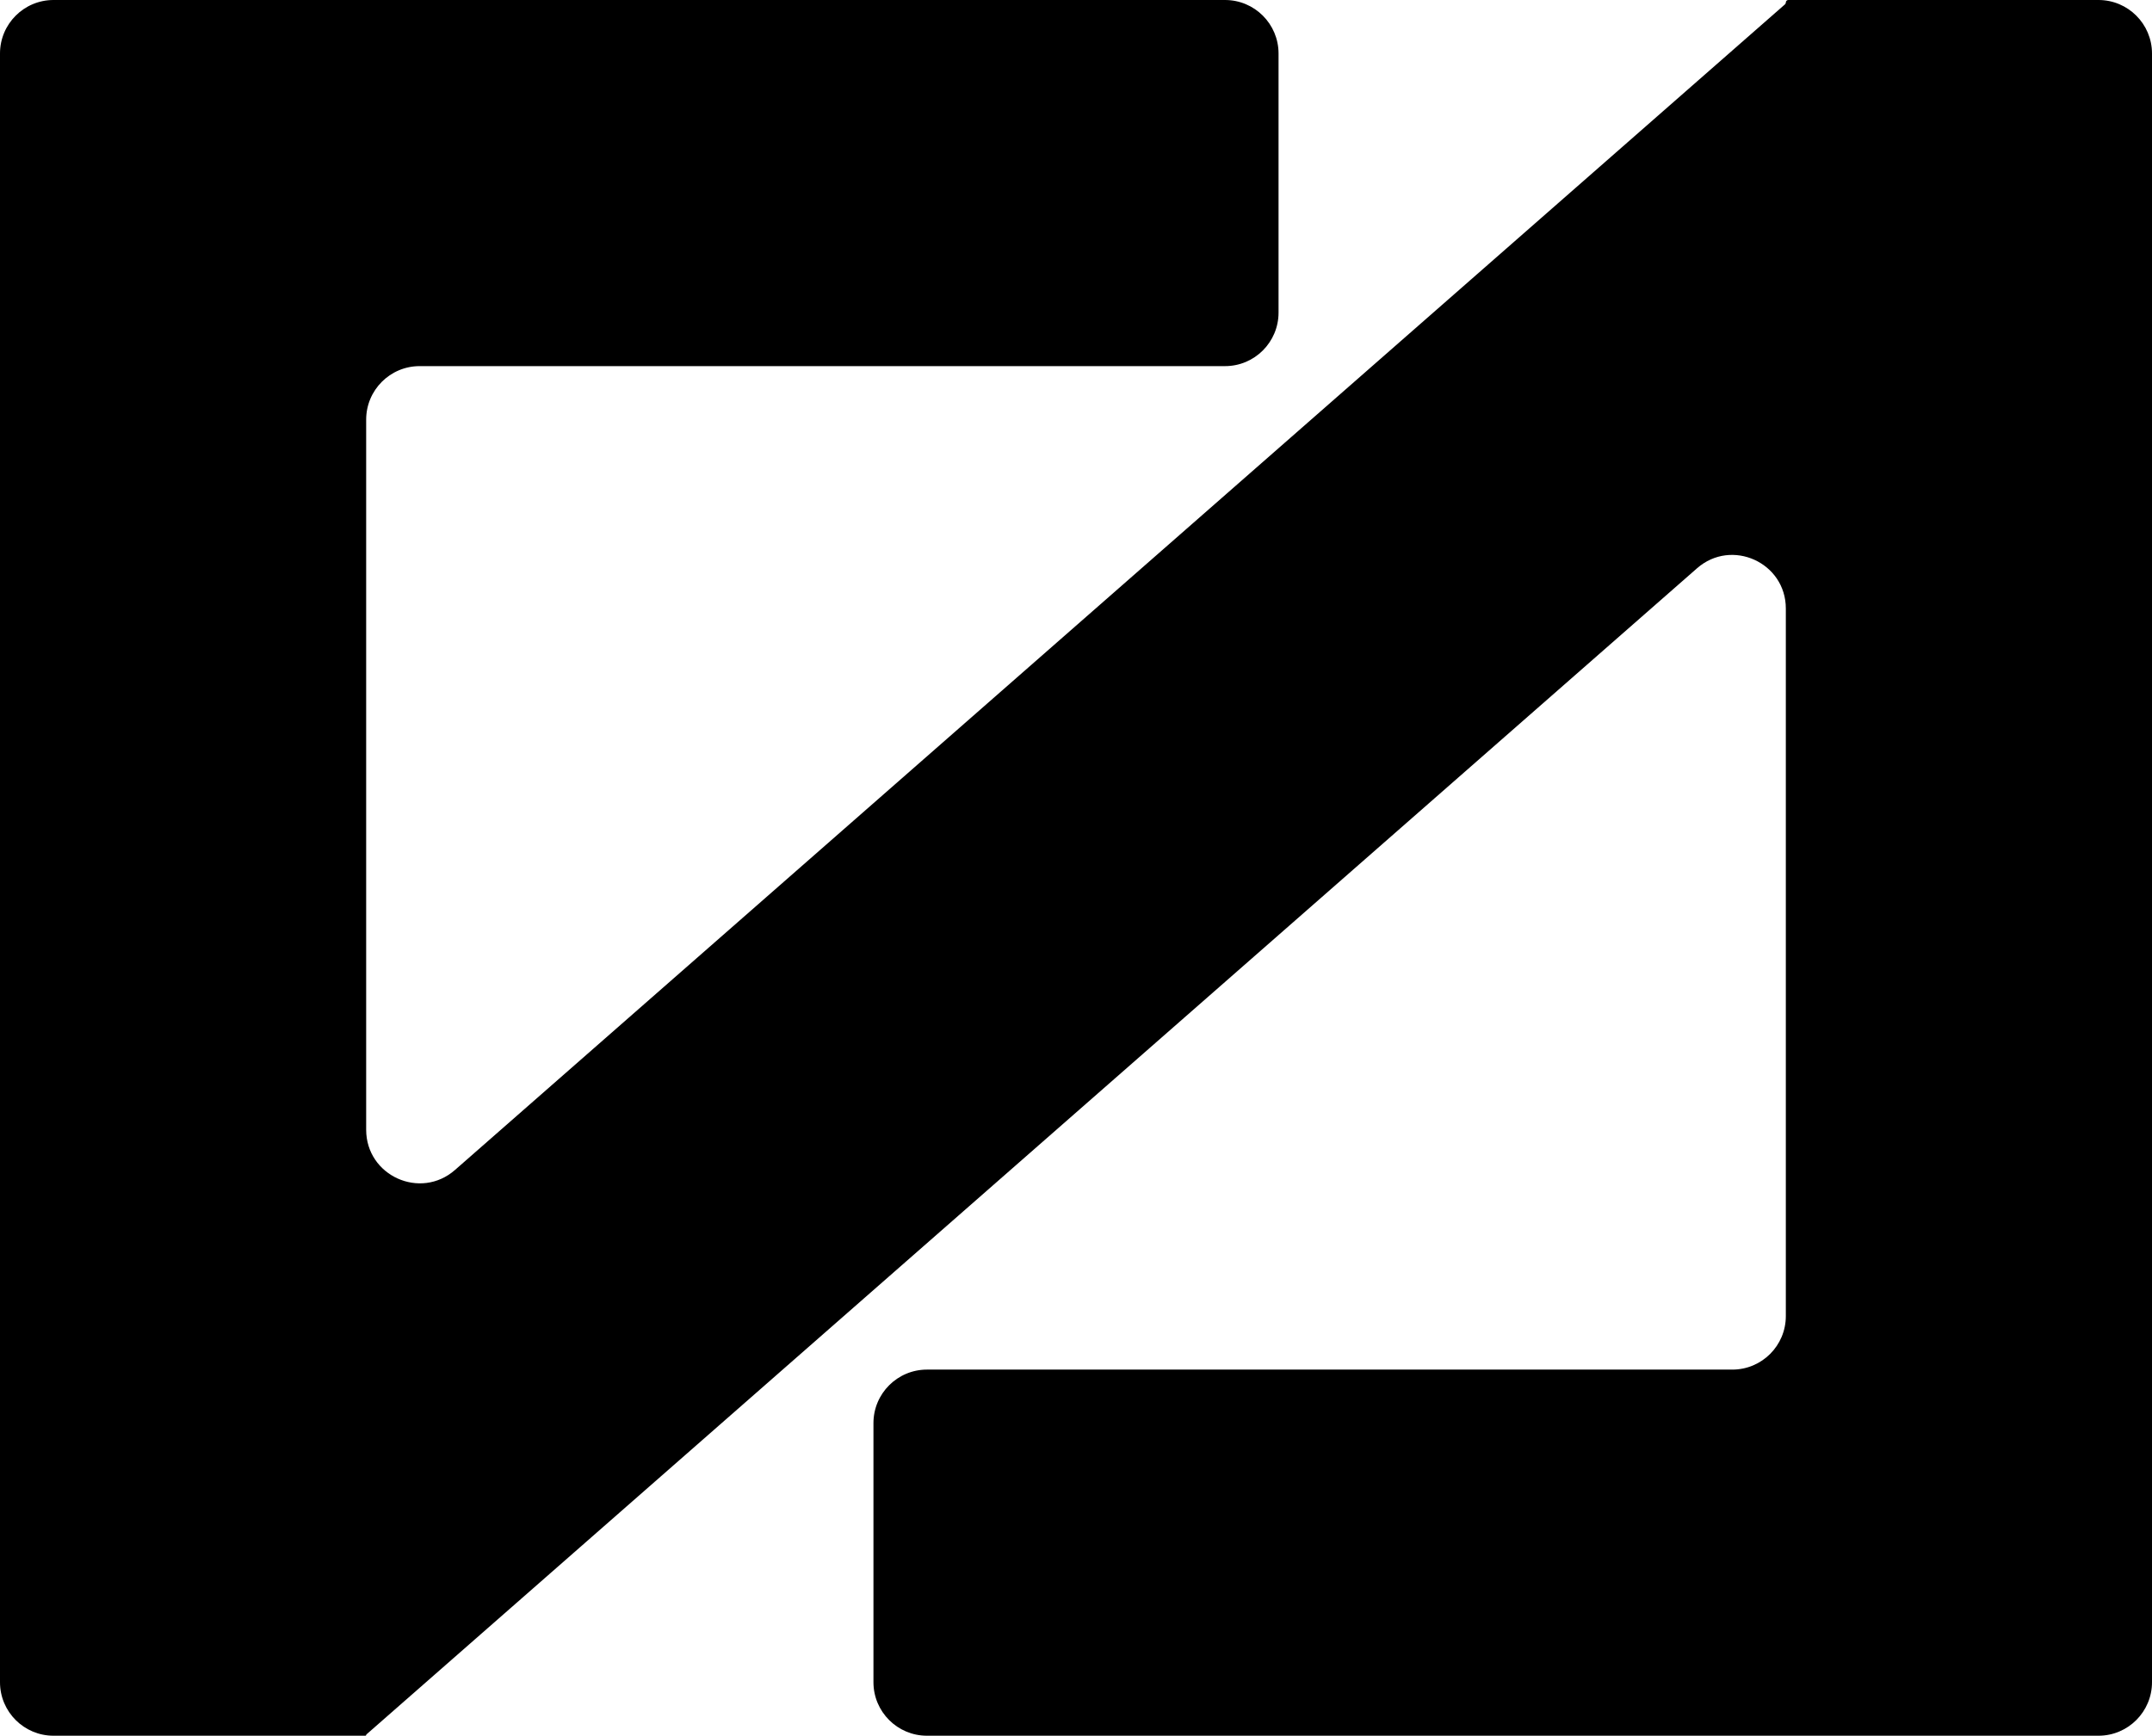
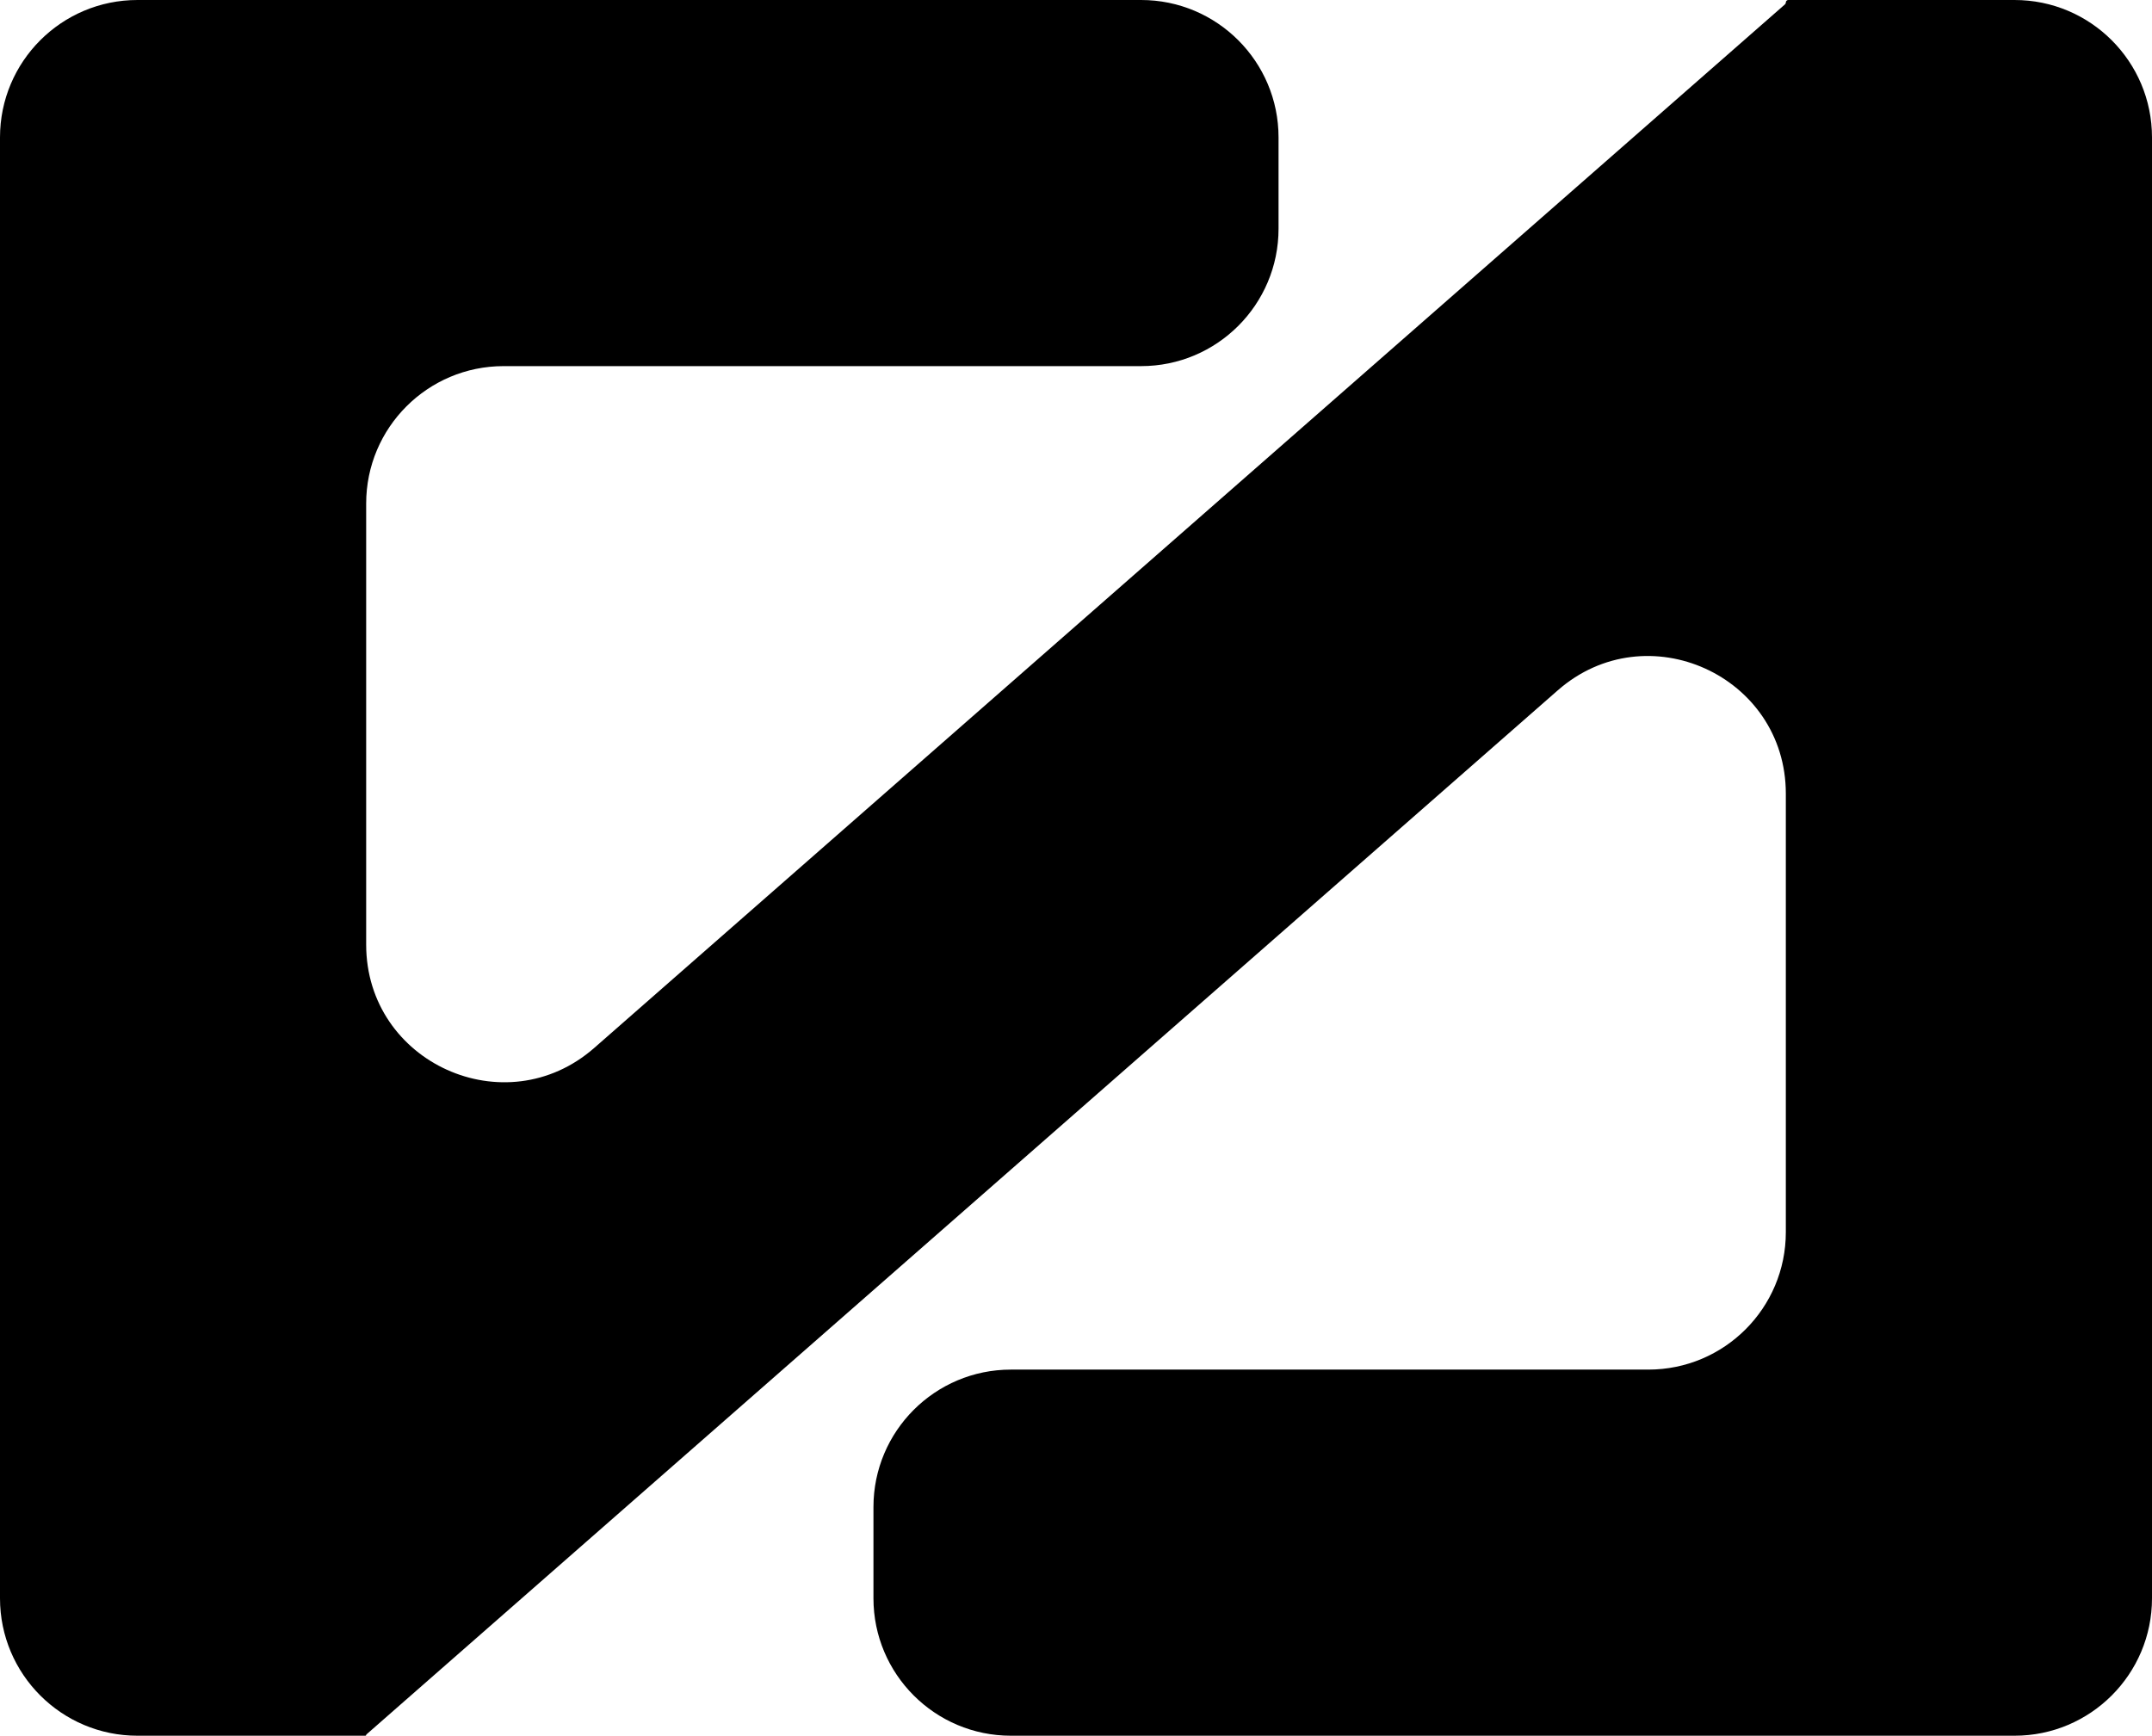
<svg xmlns="http://www.w3.org/2000/svg" width="1769" height="1427" viewBox="0 0 1769 1427" fill="none">
-   <path d="M1051 257C1051 281.301 1031.3 301 1007 301H345C320.699 301 301 320.699 301 345V928.792C301 966.613 345.561 986.811 374.003 961.881L1467.31 3.563C1467.75 3.176 1468 2.619 1468 2.033C1468 0.91 1468.91 0 1470.03 0H1725C1749.3 0 1769 19.7 1769 44V1383C1769 1407.3 1749.3 1427 1725 1427H762C737.699 1427 718 1407.3 718 1383V1170C718 1145.7 737.699 1126 762 1126H1424C1448.3 1126 1468 1106.3 1468 1082V500.296C1468 462.475 1423.44 442.278 1395 467.208L301.203 1425.95C301.074 1426.07 301 1426.23 301 1426.4C301 1426.73 300.733 1427 300.403 1427H44C19.7 1427 0 1407.3 0 1383V44C0 19.699 19.7 0 44 0H1007C1031.3 0 1051 19.7 1051 44V257Z" fill="black" />
+   <path d="M1051 188C1051 250.408 1000.41 301 938 301H414C351.592 301 301 351.592 301 414V776.557C301 873.688 415.442 925.558 488.485 861.533L1467.31 3.563C1467.75 3.176 1468 2.619 1468 2.033C1468 0.91 1468.91 0 1470.03 0H1656C1718.41 0 1769 50.592 1769 113V1314C1769 1376.41 1718.41 1427 1656 1427H831C768.592 1427 718 1376.41 718 1314V1239C718 1176.59 768.592 1126 831 1126H1355C1417.41 1126 1468 1075.41 1468 1013V652.532C1468 555.401 1353.56 503.531 1280.52 567.555L301.203 1425.95C301.074 1426.07 301 1426.23 301 1426.4C301 1426.73 300.733 1427 300.403 1427H113C50.592 1427 0 1376.41 0 1314V113C0 50.592 50.592 0 113 0H938C1000.41 0 1051 50.592 1051 113V188Z" fill="black" />
</svg>
